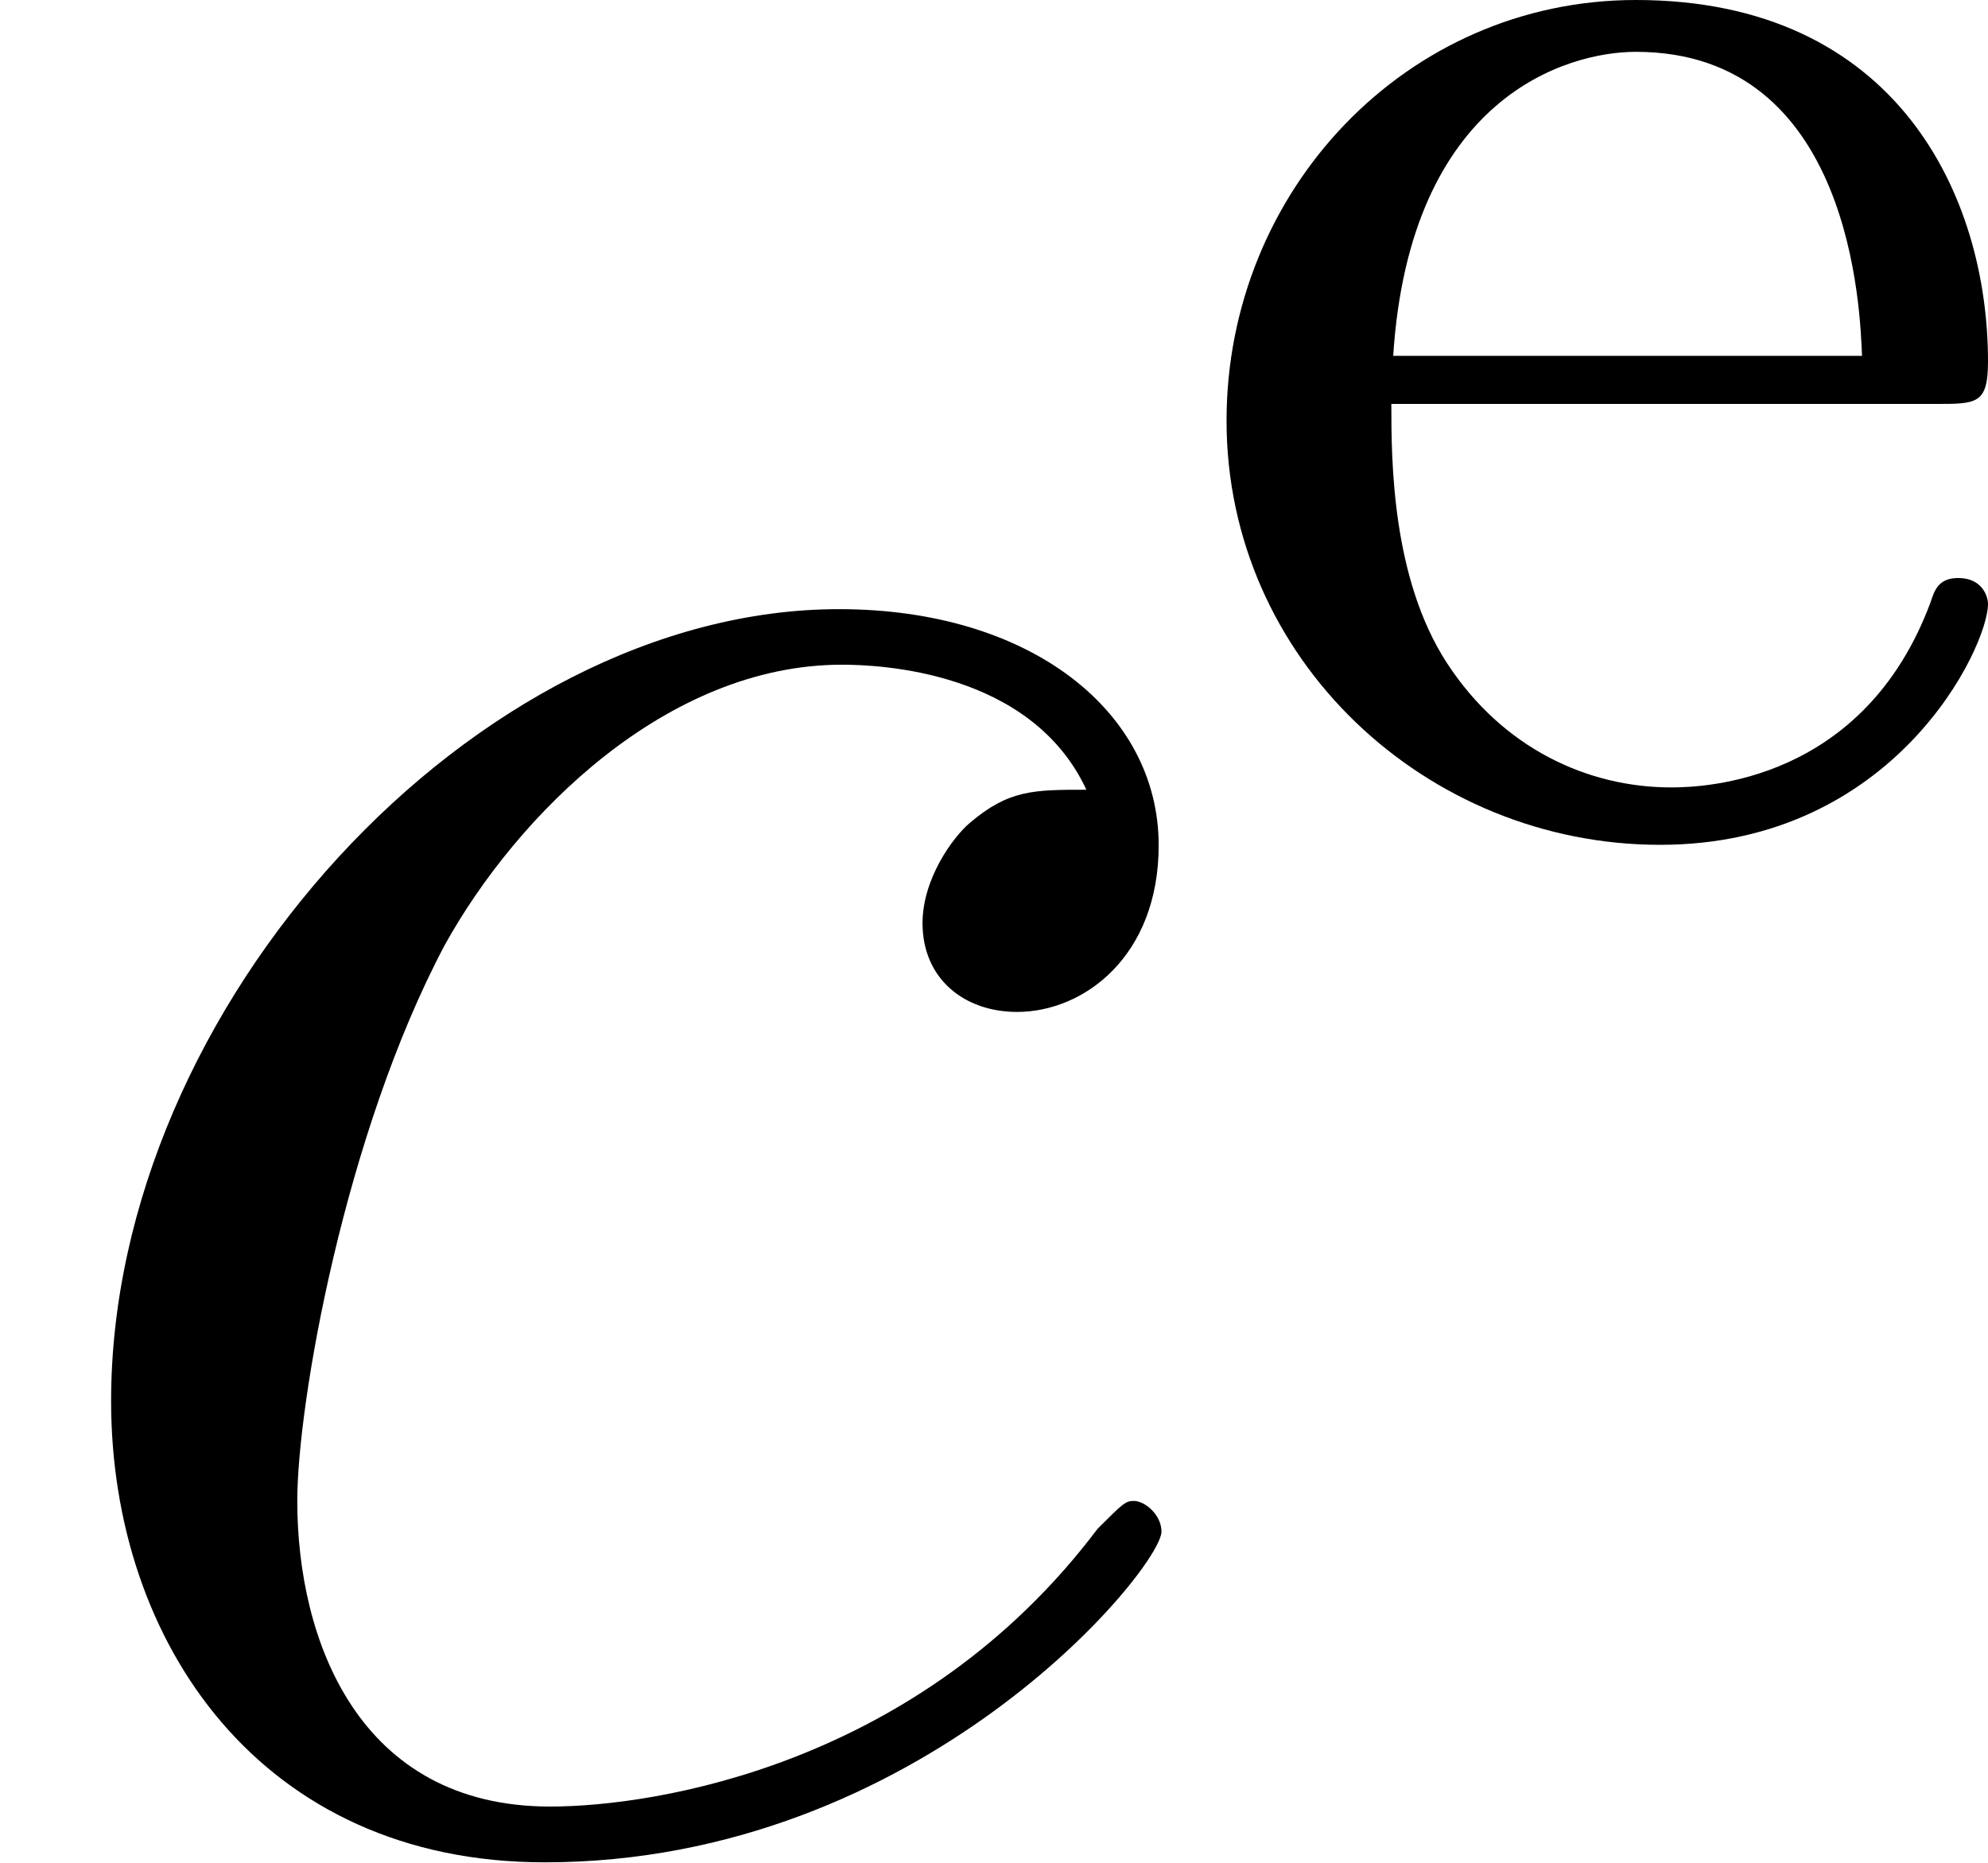
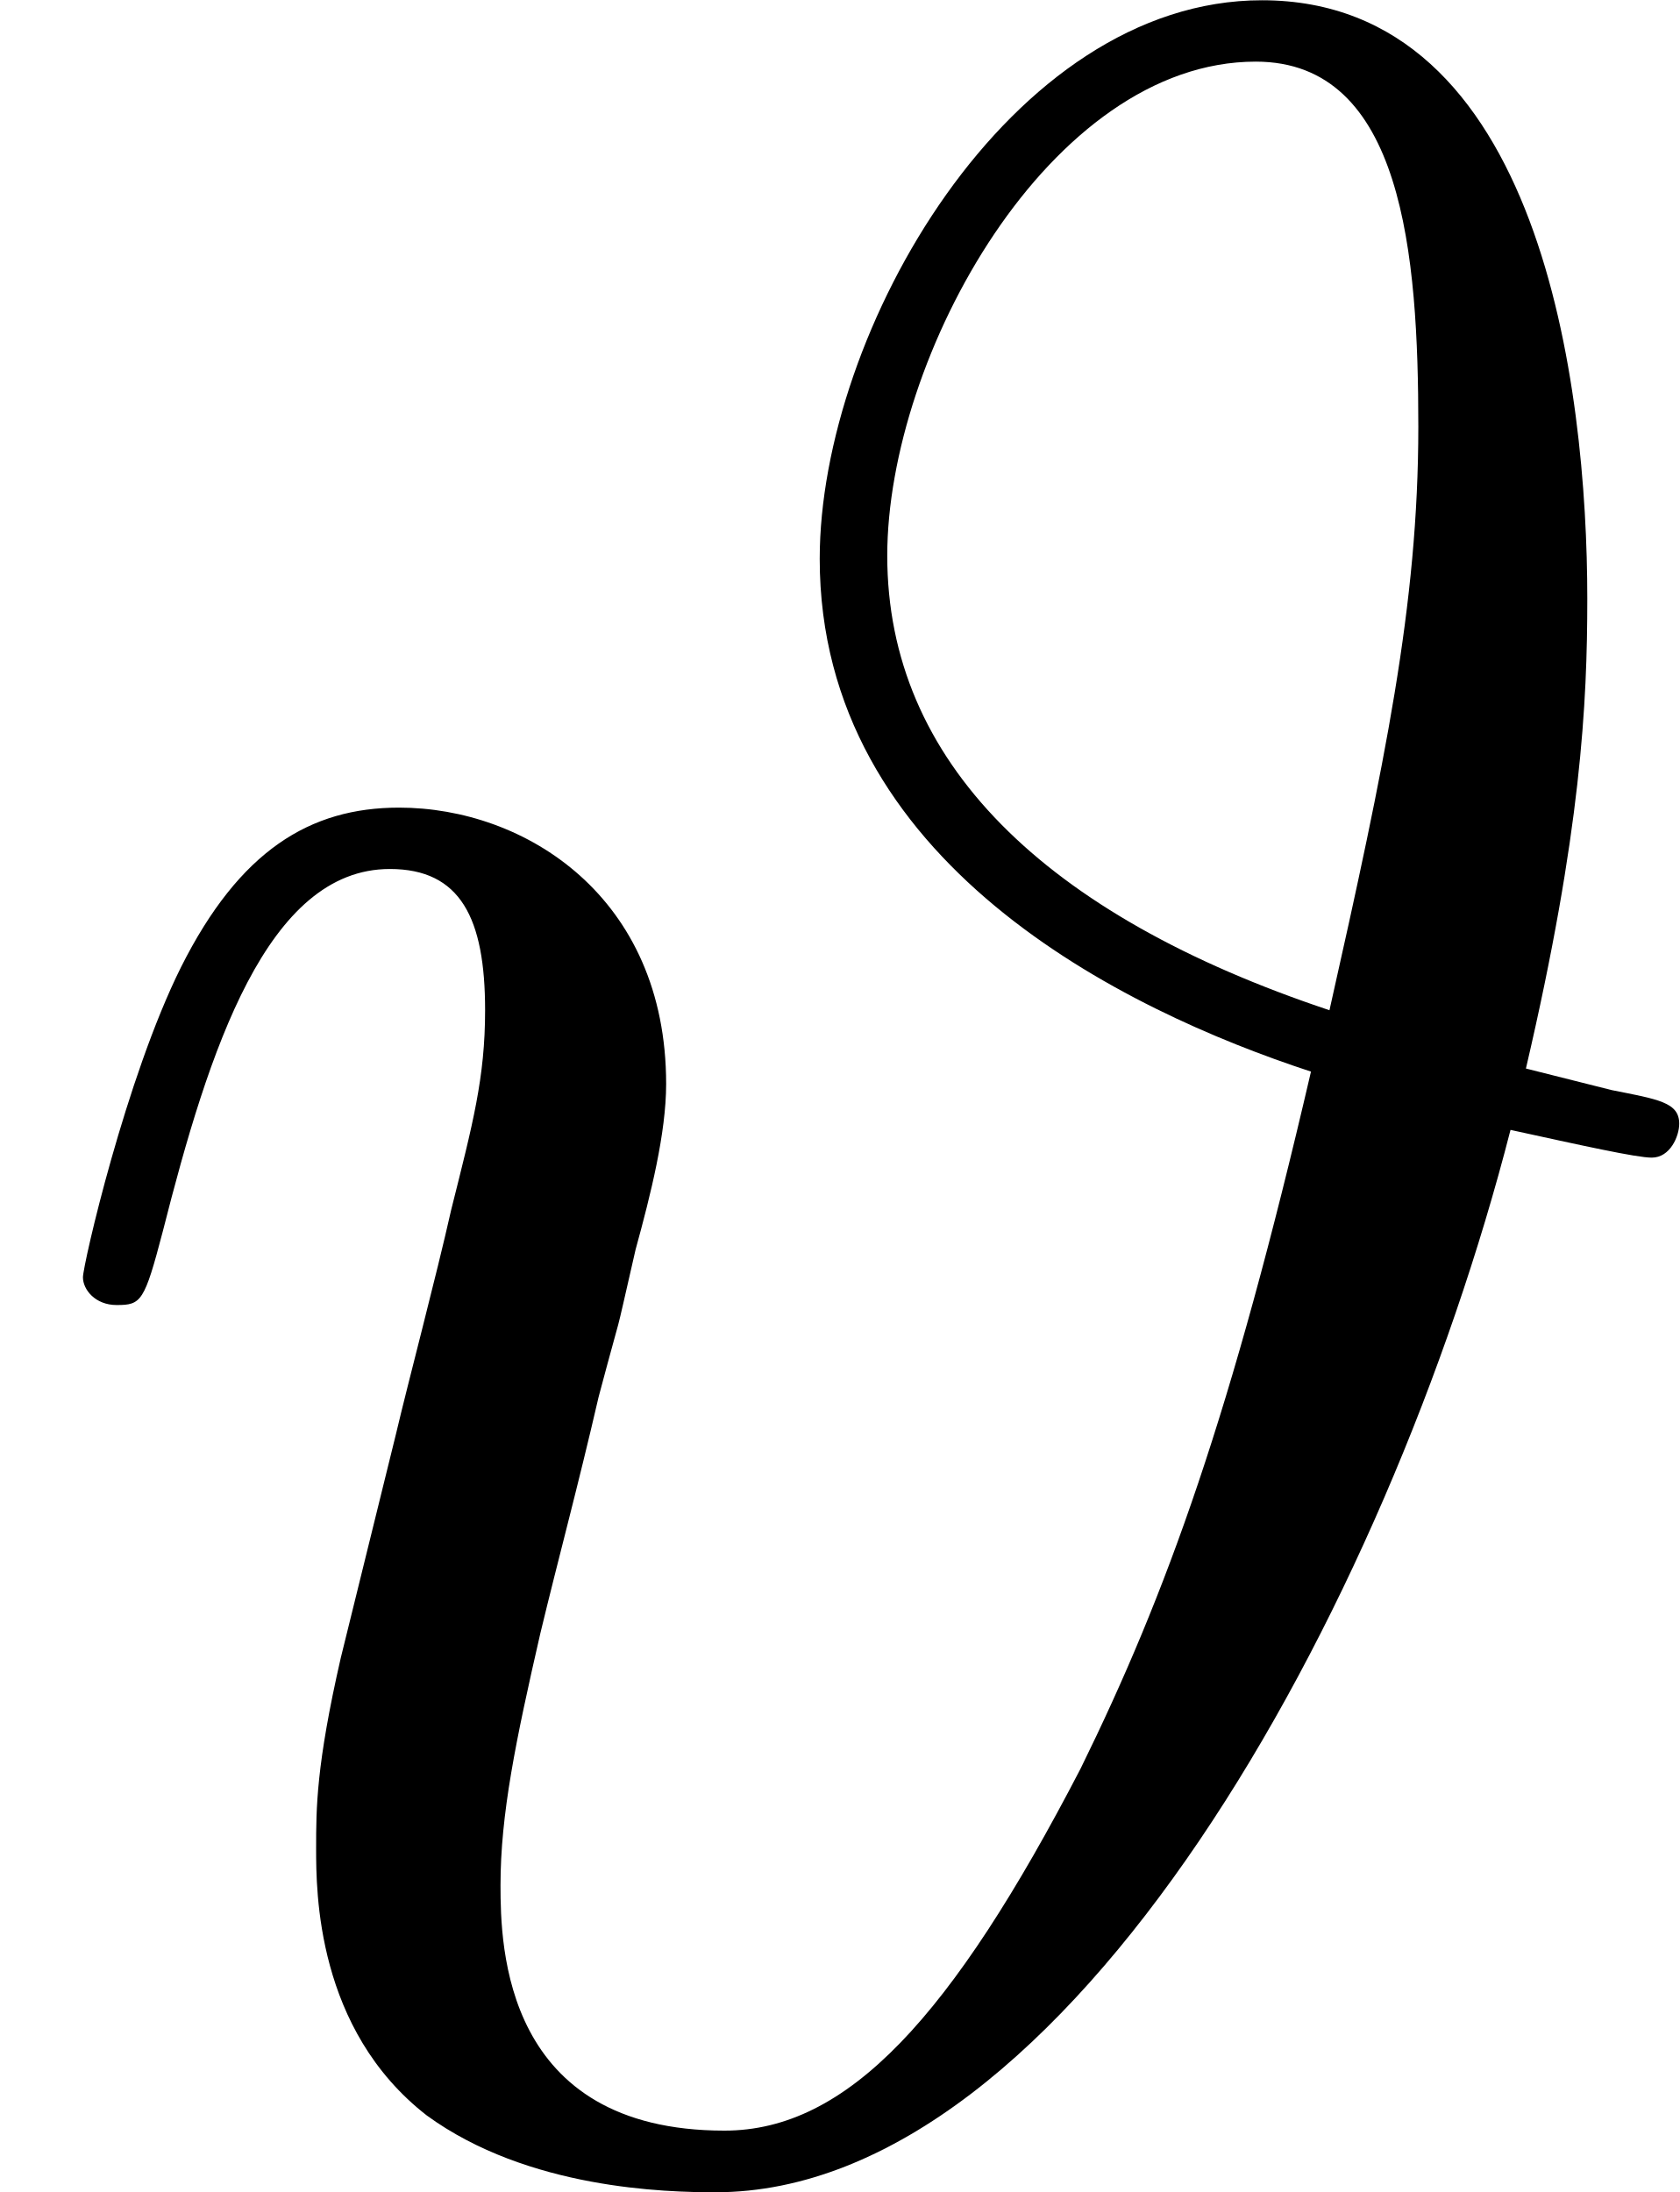
- <svg xmlns="http://www.w3.org/2000/svg" xmlns:xlink="http://www.w3.org/1999/xlink" version="1.1" width="8.553pt" height="8.013pt" viewBox="70.883 22.294 8.553 8.013">
+ <svg xmlns="http://www.w3.org/2000/svg" xmlns:xlink="http://www.w3.org/1999/xlink" version="1.1" width="6.539pt" height="8.536pt" viewBox="70.964 242.237 6.539 8.536">
  <defs>
-     <path id="g35-101" d="M3.292-1.817C3.467-1.817 3.515-1.817 3.515-2C3.515-2.71 3.124-3.555 2-3.555C1.012-3.555 .239-2.734 .239-1.745C.239-.717 1.1 .08 2.104 .08C3.116 .08 3.515-.773 3.515-.956C3.515-.988 3.491-1.068 3.387-1.068C3.3-1.068 3.284-1.012 3.268-.964C2.981-.191 2.295-.167 2.152-.167C1.793-.167 1.427-.335 1.188-.701S.948-1.578 .948-1.817H3.292ZM.956-2.024C1.028-3.14 1.706-3.332 2-3.332C2.933-3.332 2.965-2.208 2.973-2.024H.956Z" />
-     <path id="g34-99" d="M4.674-4.495C4.447-4.495 4.34-4.495 4.172-4.352C4.101-4.292 3.969-4.113 3.969-3.921C3.969-3.682 4.148-3.539 4.376-3.539C4.663-3.539 4.985-3.778 4.985-4.256C4.985-4.83 4.435-5.272 3.61-5.272C2.044-5.272 .478-3.563 .478-1.865C.478-.825 1.124 .12 2.343 .12C3.969 .12 4.997-1.148 4.997-1.303C4.997-1.375 4.926-1.435 4.878-1.435C4.842-1.435 4.83-1.423 4.722-1.315C3.957-.299 2.821-.12 2.367-.12C1.542-.12 1.279-.837 1.279-1.435C1.279-1.853 1.482-3.013 1.913-3.826C2.224-4.388 2.869-5.033 3.622-5.033C3.778-5.033 4.435-5.009 4.674-4.495Z" />
+     <path id="g22-35" d="M5.942-4.256C6.157-5.177 6.181-5.679 6.181-6.085C6.181-6.91 6.001-8.416 4.914-8.416C3.933-8.416 3.192-7.125 3.192-6.241C3.192-5.057 4.376-4.483 5.105-4.244C4.794-2.905 4.543-2.212 4.208-1.53C3.706-.562 3.3-.12 2.821-.12C1.961-.12 1.949-.837 1.949-1.076C1.949-1.351 2.008-1.638 2.104-2.056C2.176-2.355 2.248-2.618 2.331-2.977C2.439-3.383 2.379-3.132 2.475-3.551C2.534-3.766 2.594-4.005 2.594-4.196C2.594-4.926 2.044-5.272 1.554-5.272C1.207-5.272 .933-5.105 .705-4.651C.49-4.22 .323-3.491 .323-3.443S.371-3.335 .454-3.335C.55-3.335 .562-3.347 .634-3.622C.813-4.328 1.04-5.033 1.518-5.033C1.793-5.033 1.889-4.842 1.889-4.483C1.889-4.22 1.841-4.041 1.757-3.706C1.698-3.443 1.59-3.037 1.542-2.833L1.327-1.961C1.231-1.542 1.231-1.375 1.231-1.219C1.231-1.052 1.231-.514 1.662-.179C2.056 .108 2.594 .12 2.786 .12C4.16 .12 5.404-2.152 5.882-4.017C6.157-3.957 6.372-3.909 6.432-3.909C6.504-3.909 6.539-3.993 6.539-4.041C6.539-4.125 6.456-4.136 6.276-4.172L5.942-4.256ZM5.177-4.483C4.065-4.854 3.455-5.452 3.455-6.253C3.455-7.03 4.089-8.177 4.89-8.177C5.464-8.177 5.523-7.424 5.523-6.755C5.523-6.061 5.392-5.44 5.177-4.483Z" />
  </defs>
  <g id="page1">
-     <use x="70.883" y="30.187" xlink:href="#g34-99" />
-     <use x="75.921" y="25.849" xlink:href="#g35-101" />
+     <use x="70.964" y="250.654" xlink:href="#g22-35" />
  </g>
</svg>
